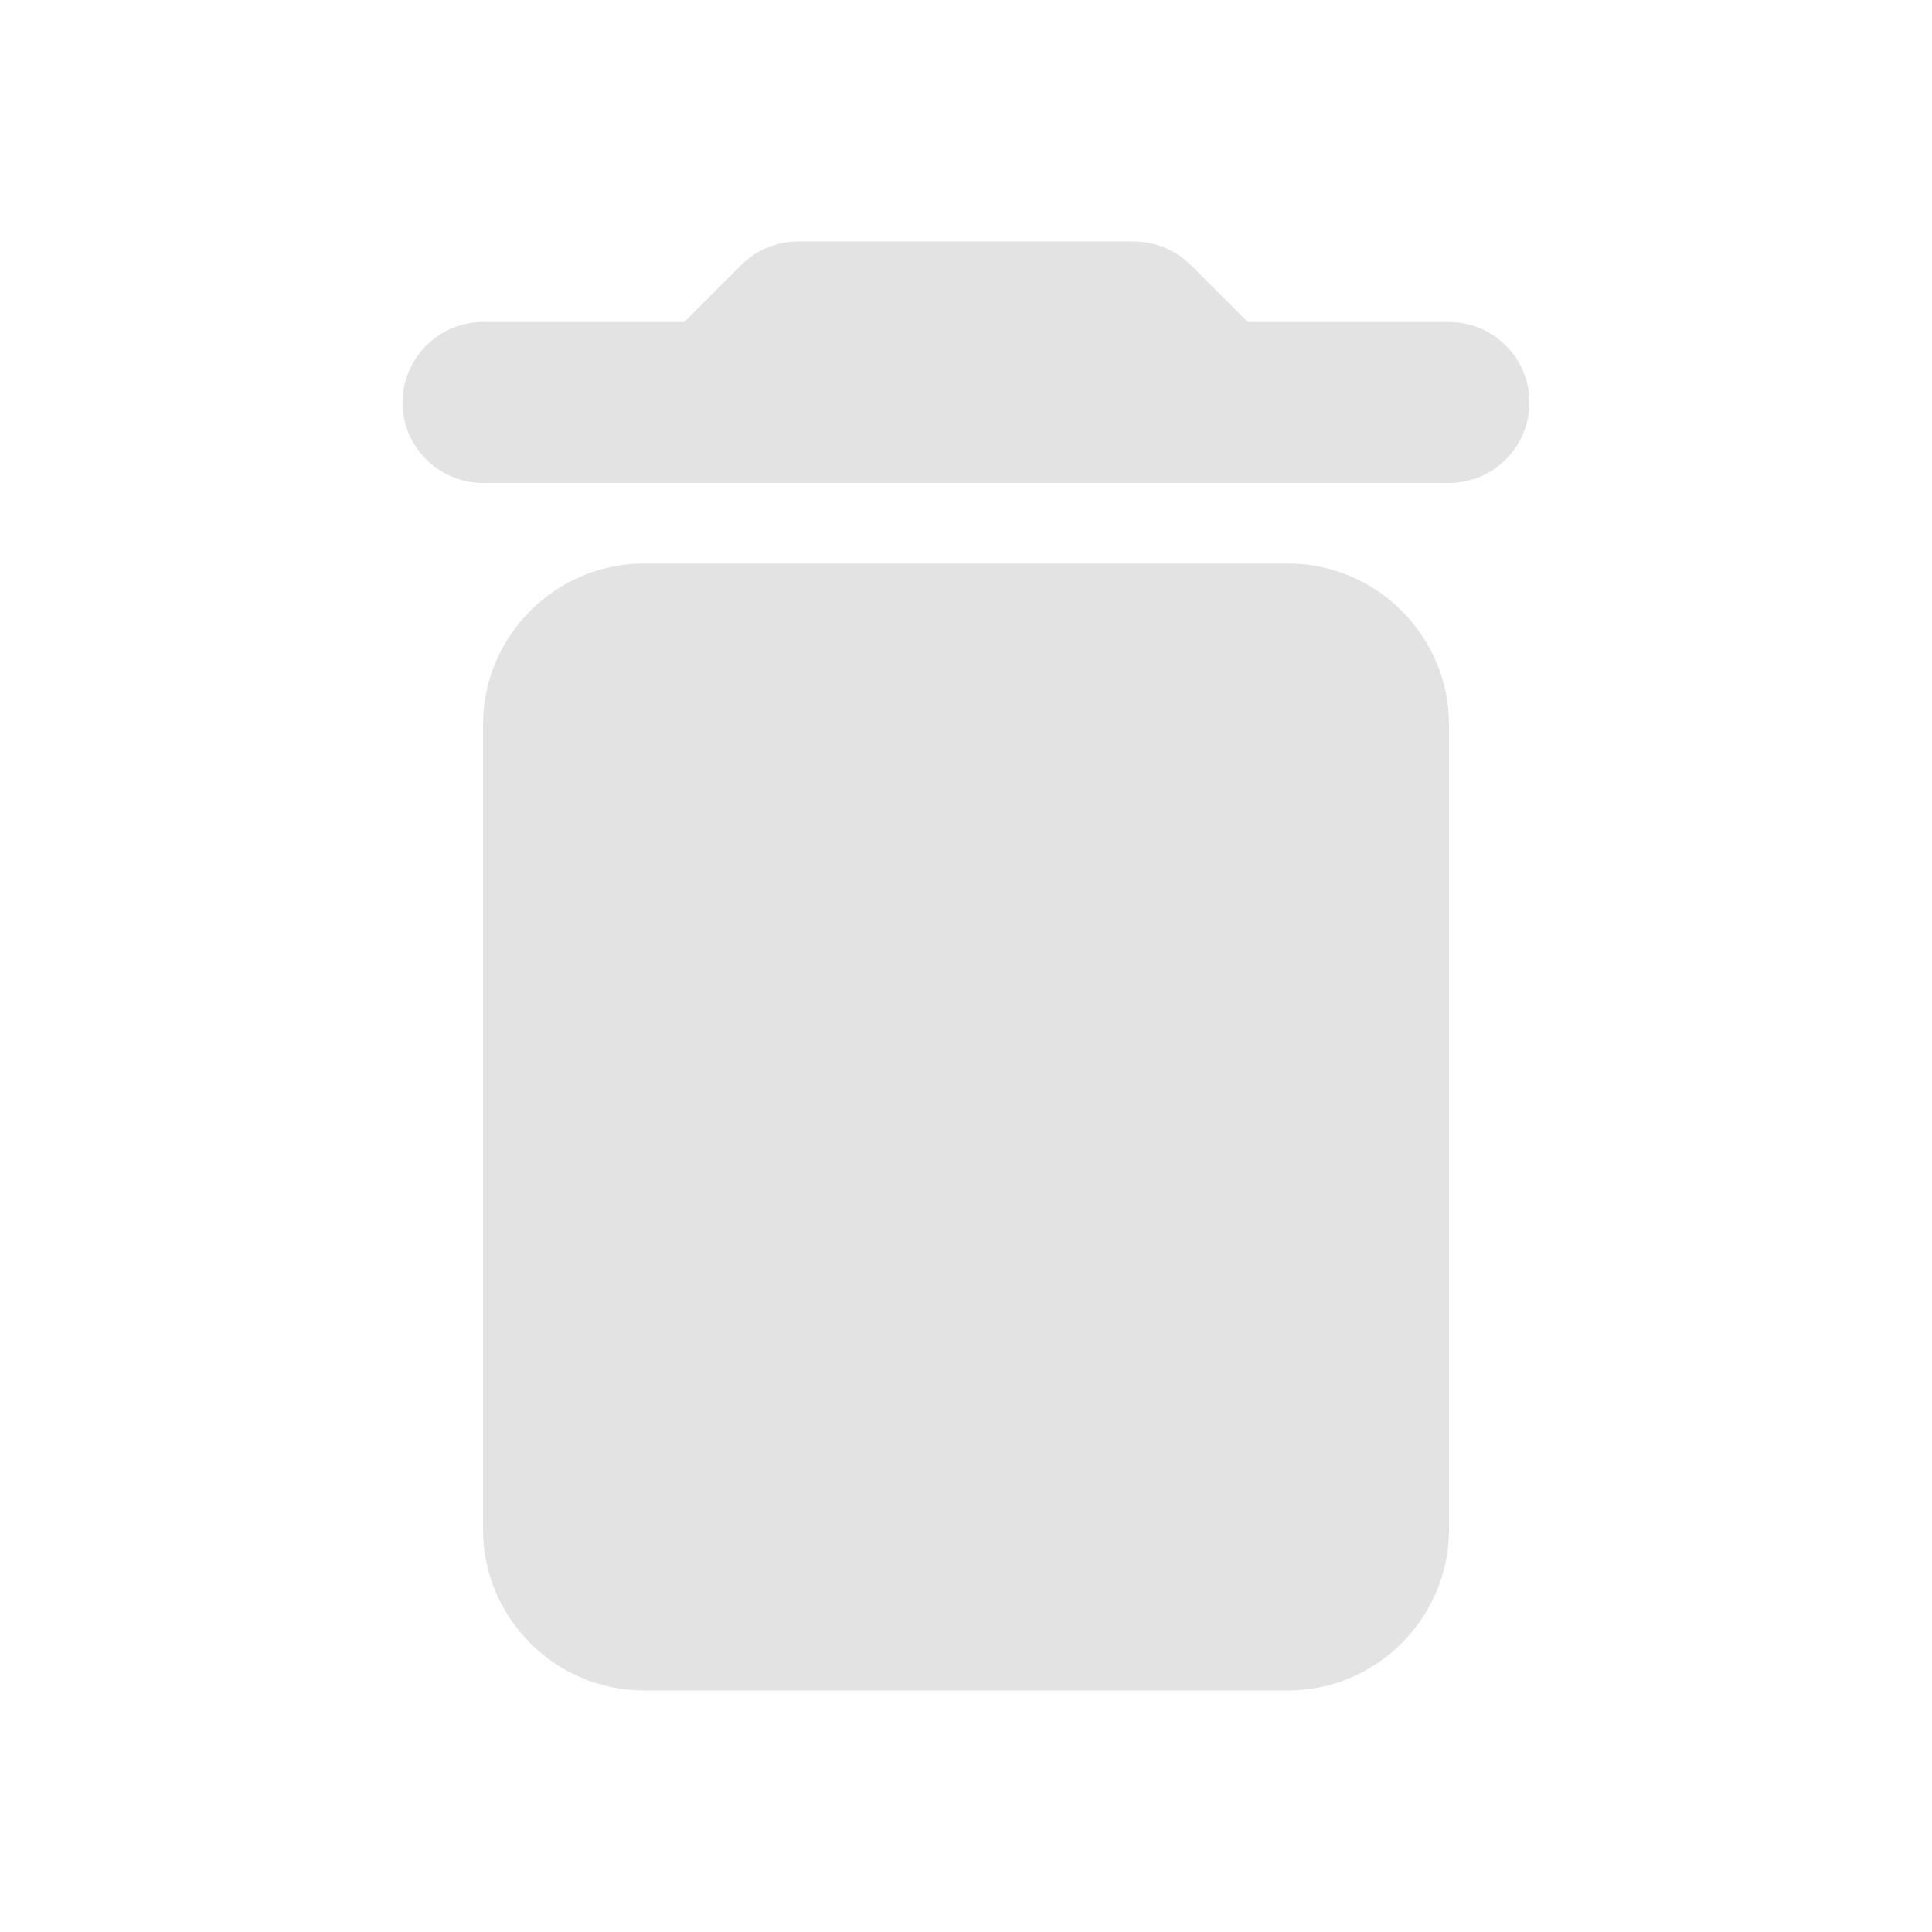
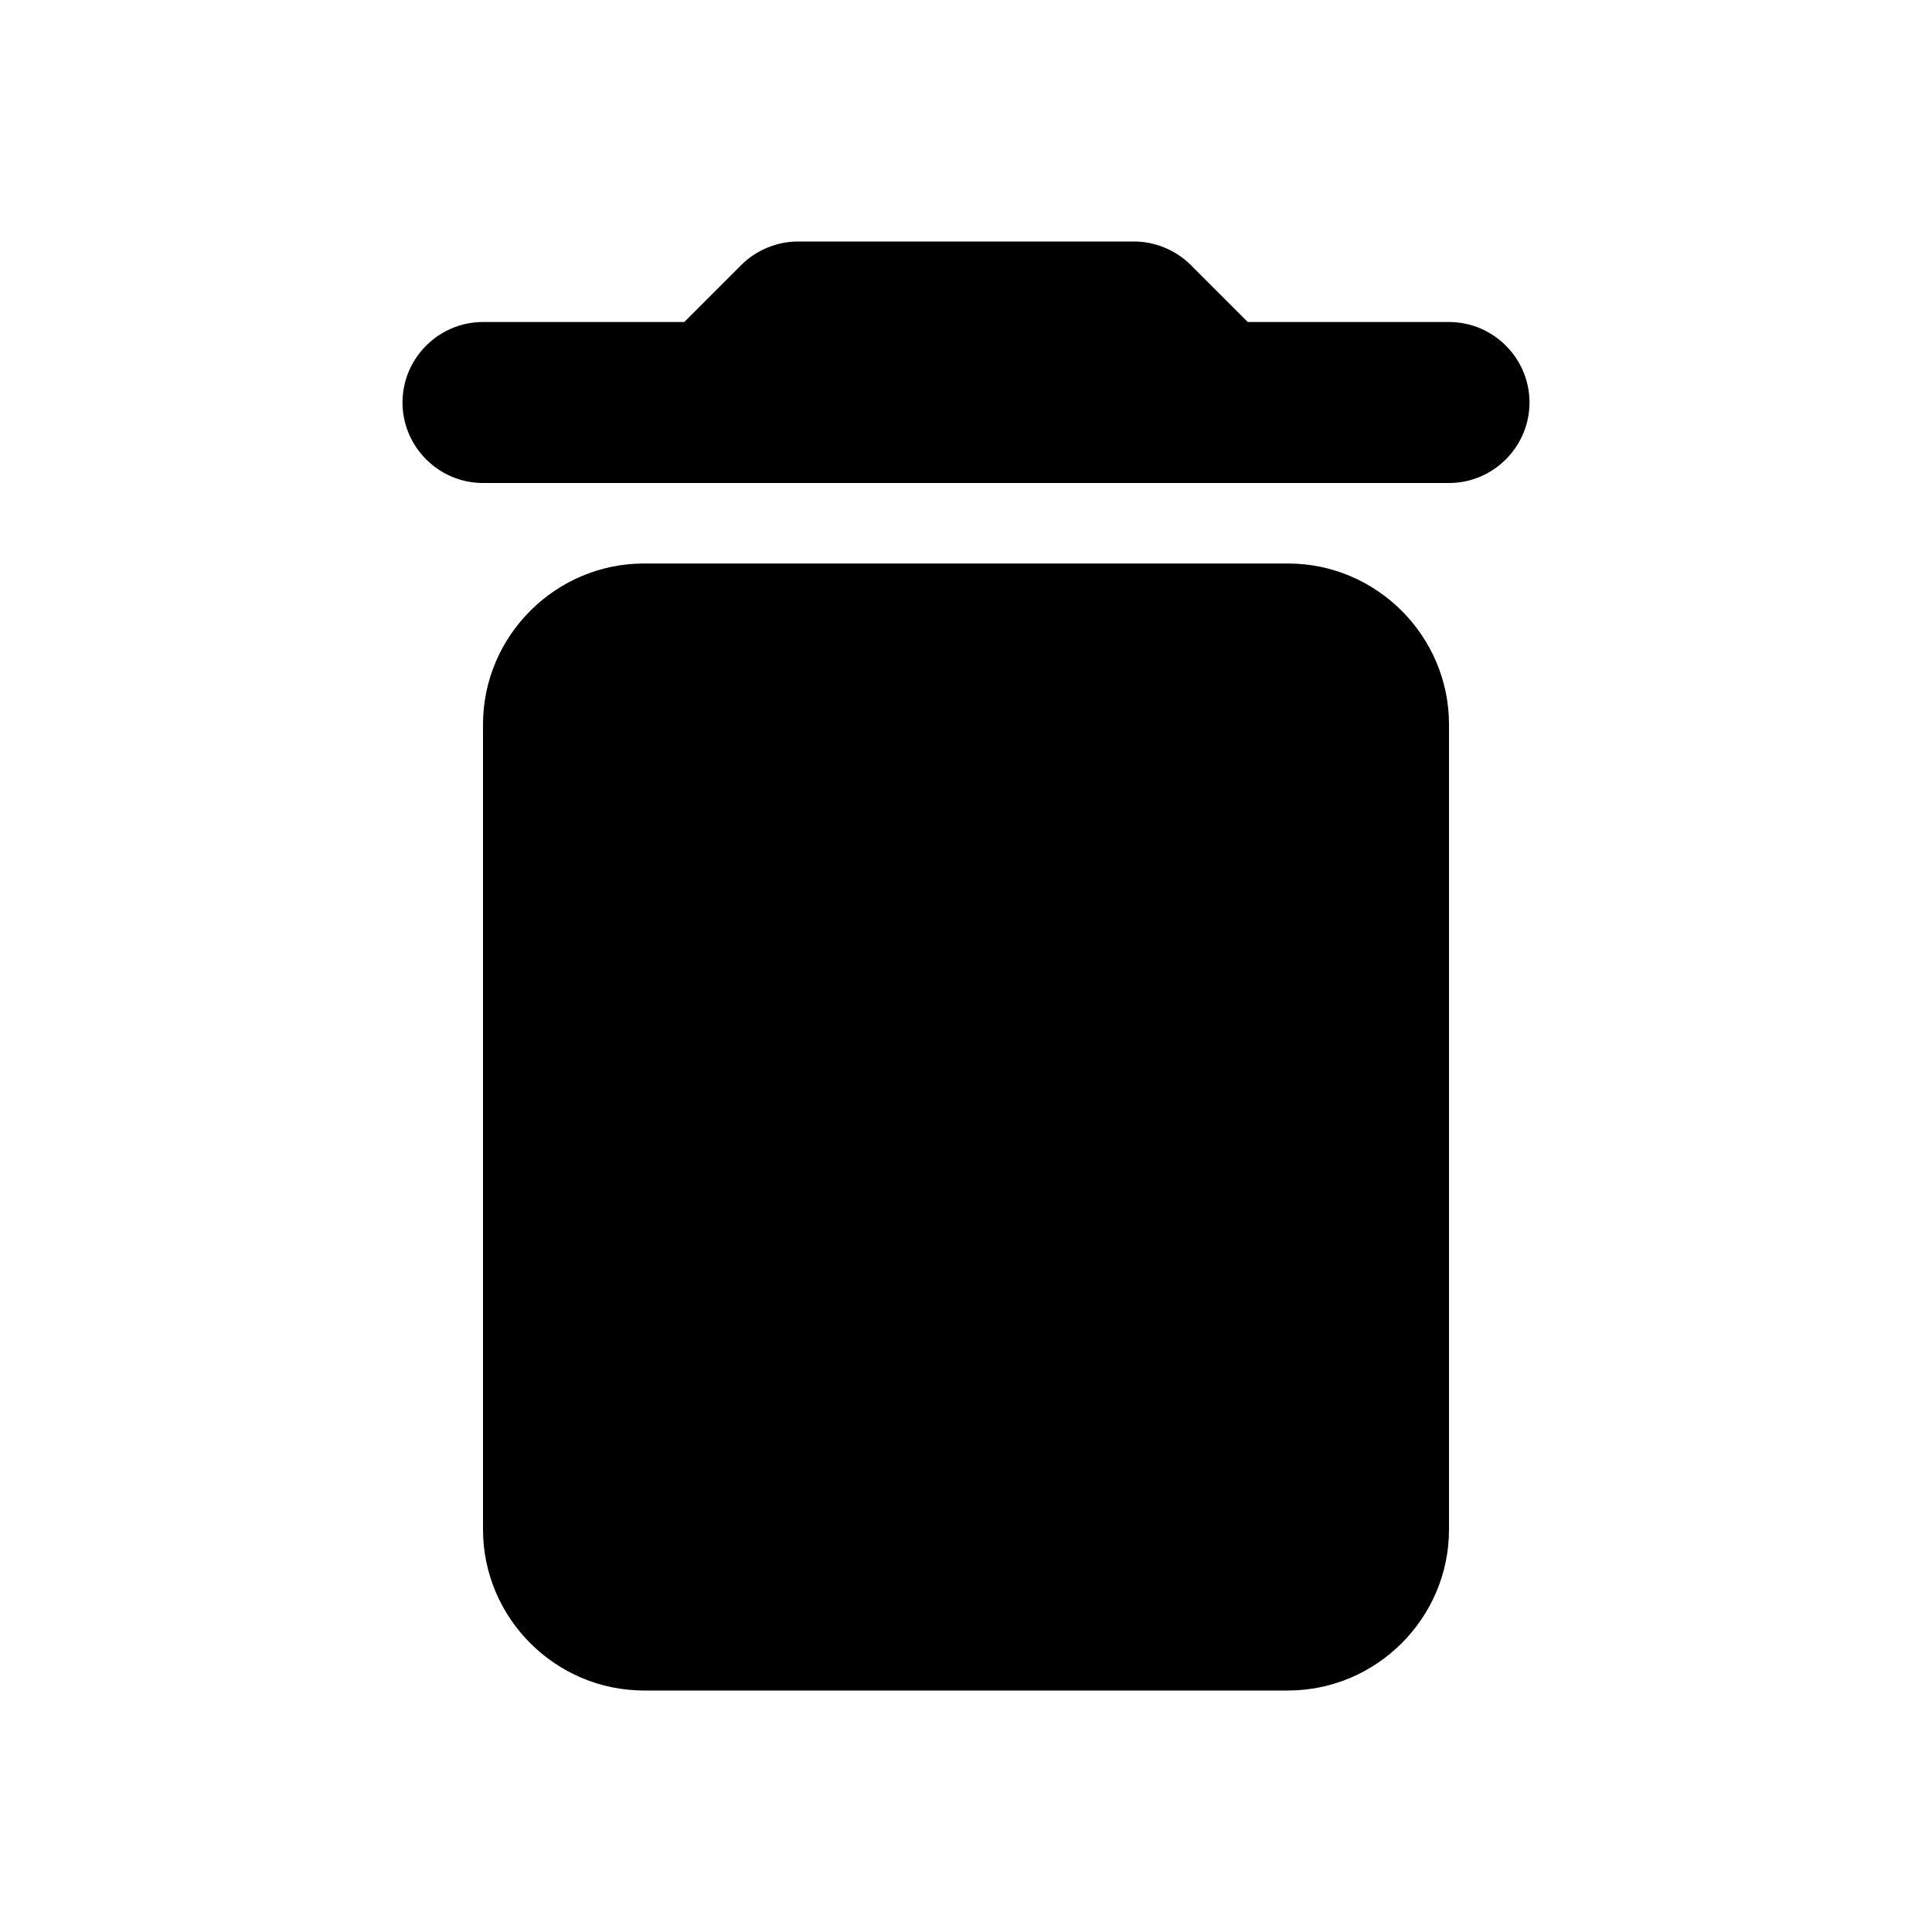
- <svg xmlns="http://www.w3.org/2000/svg" height="24px" viewBox="0 0 24 24" width="24px" fill="#e3e3e3">
+ <svg xmlns="http://www.w3.org/2000/svg" height="24px" viewBox="0 0 24 24" width="24px" class="svg-icon">
  <path d="M0 0h24v24H0V0z" fill="none" />
  <path d="M6 19c0 1.1.9 2 2 2h8c1.1 0 2-.9 2-2V9c0-1.1-.9-2-2-2H8c-1.1 0-2 .9-2 2v10zM18 4h-2.5l-.71-.71c-.18-.18-.44-.29-.7-.29H9.91c-.26 0-.52.11-.7.29L8.5 4H6c-.55 0-1 .45-1 1s.45 1 1 1h12c.55 0 1-.45 1-1s-.45-1-1-1z" />
</svg>
